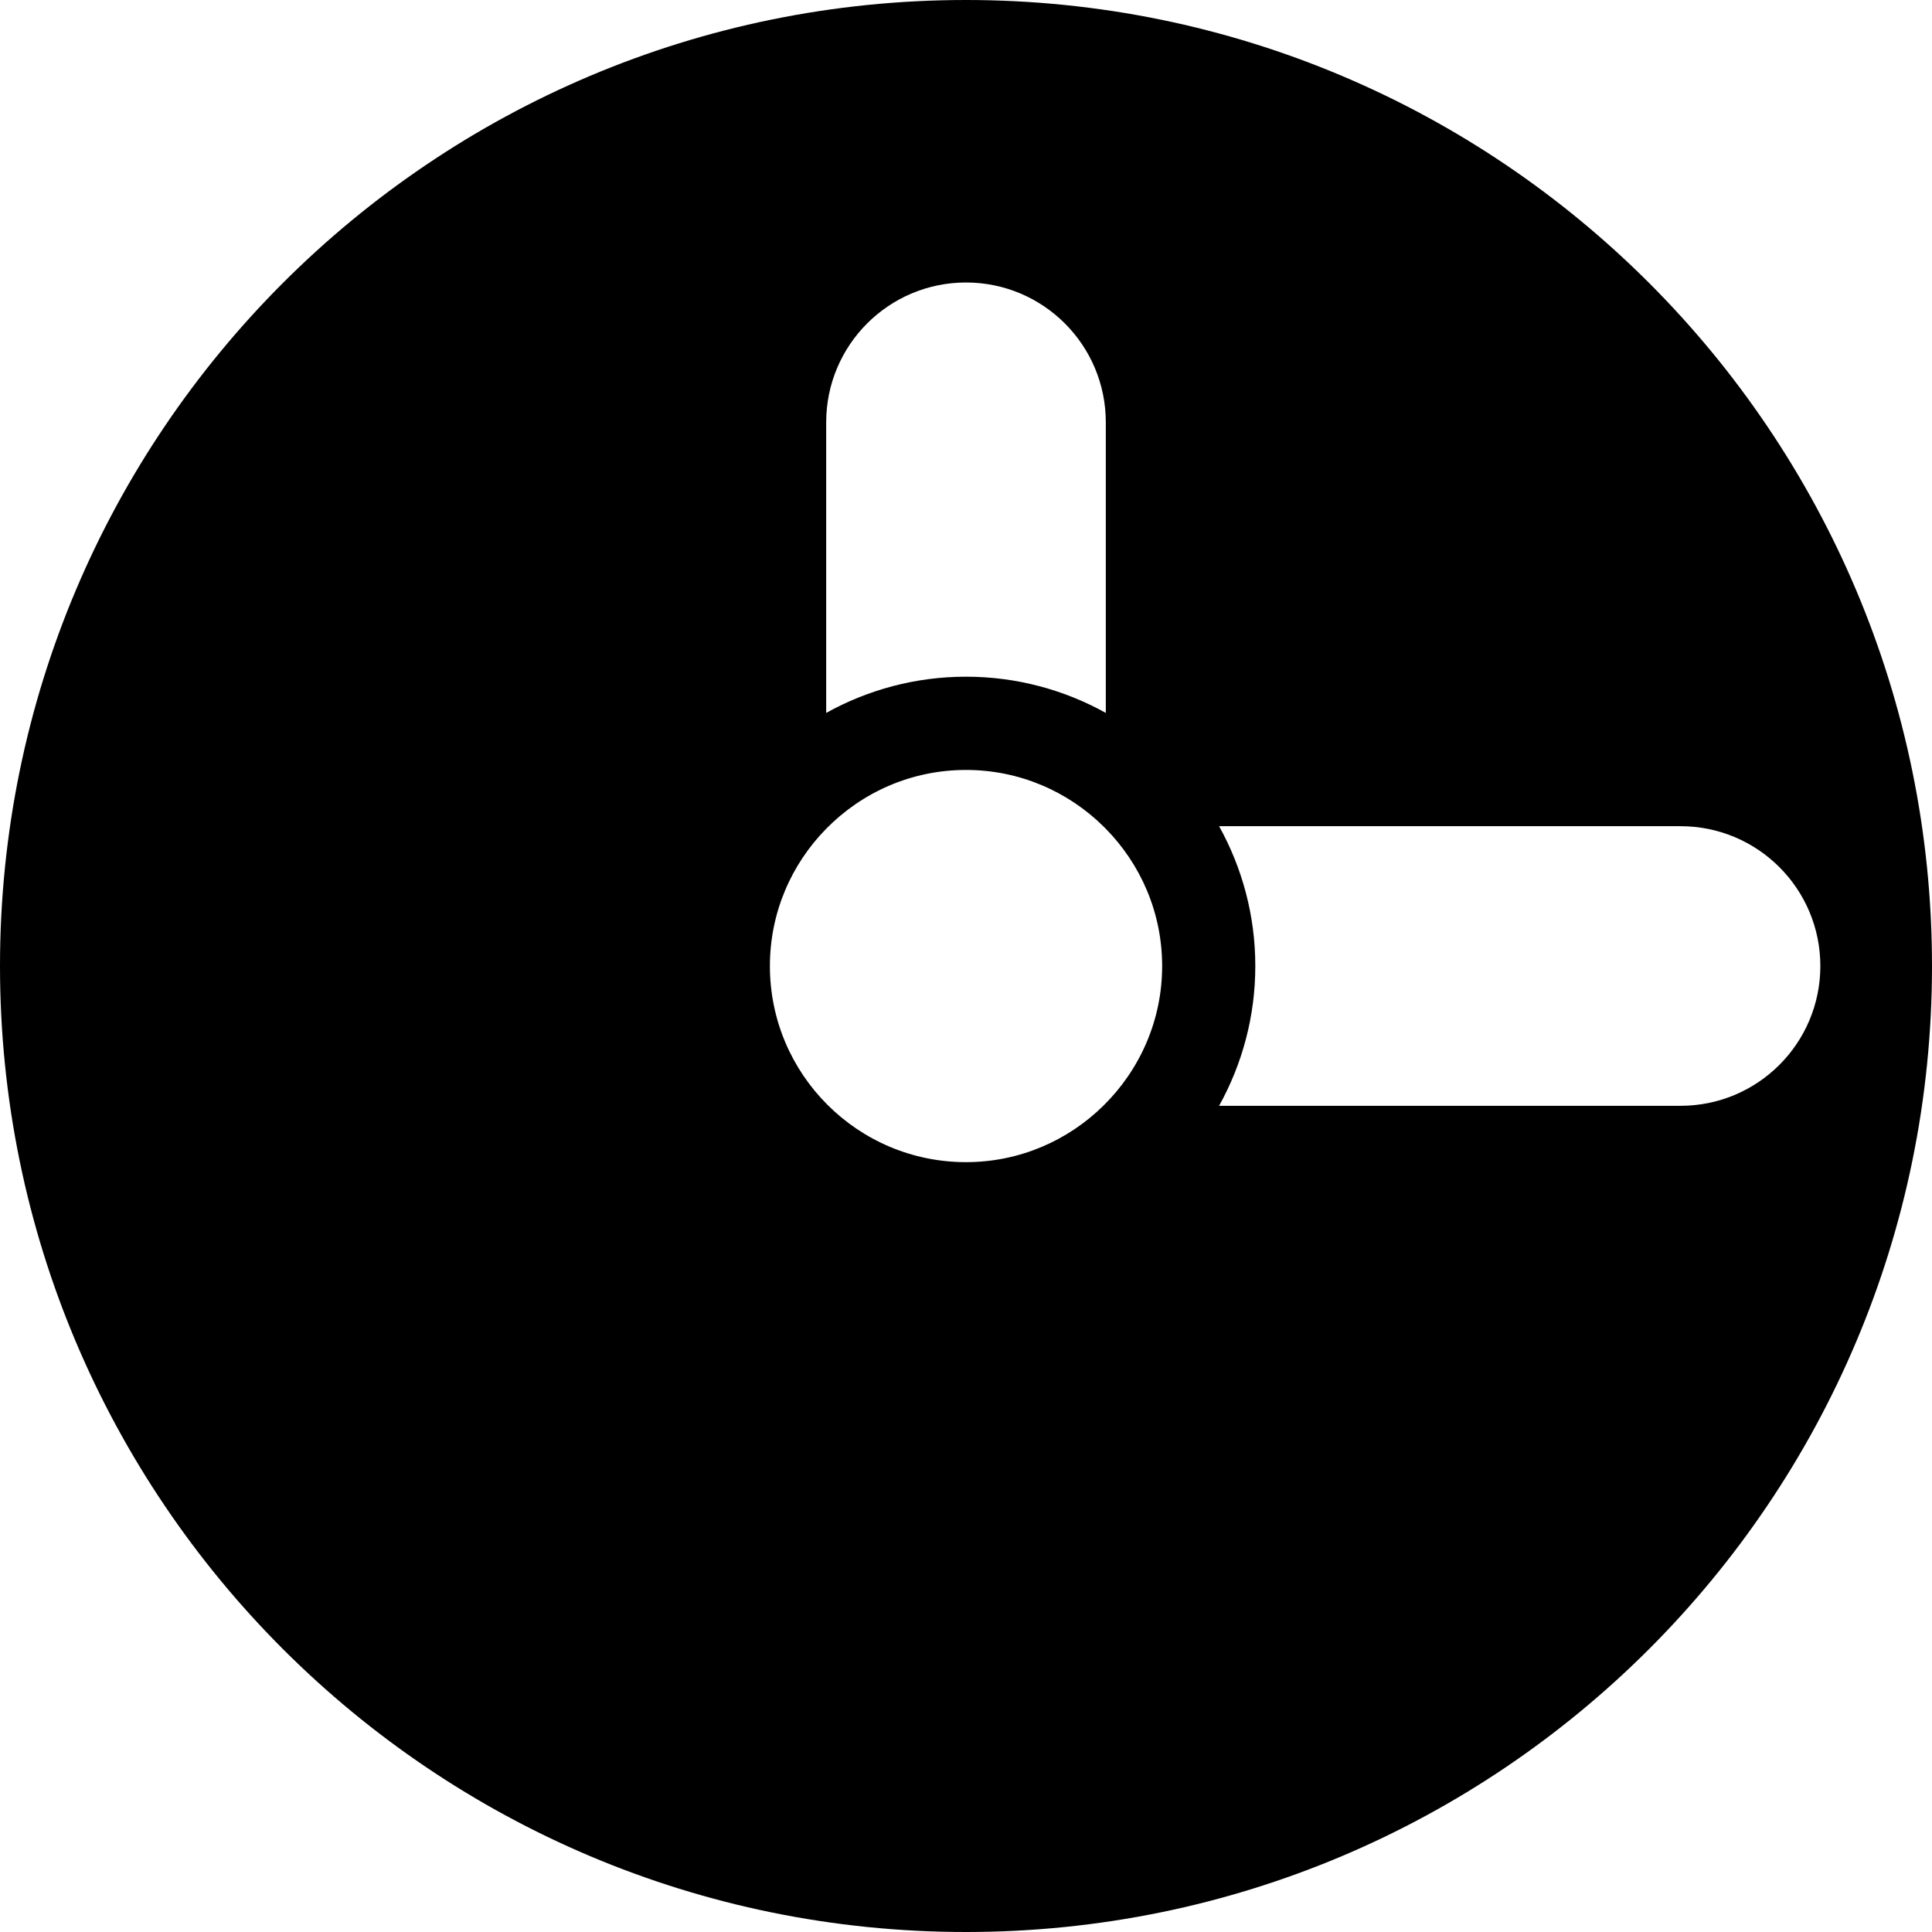
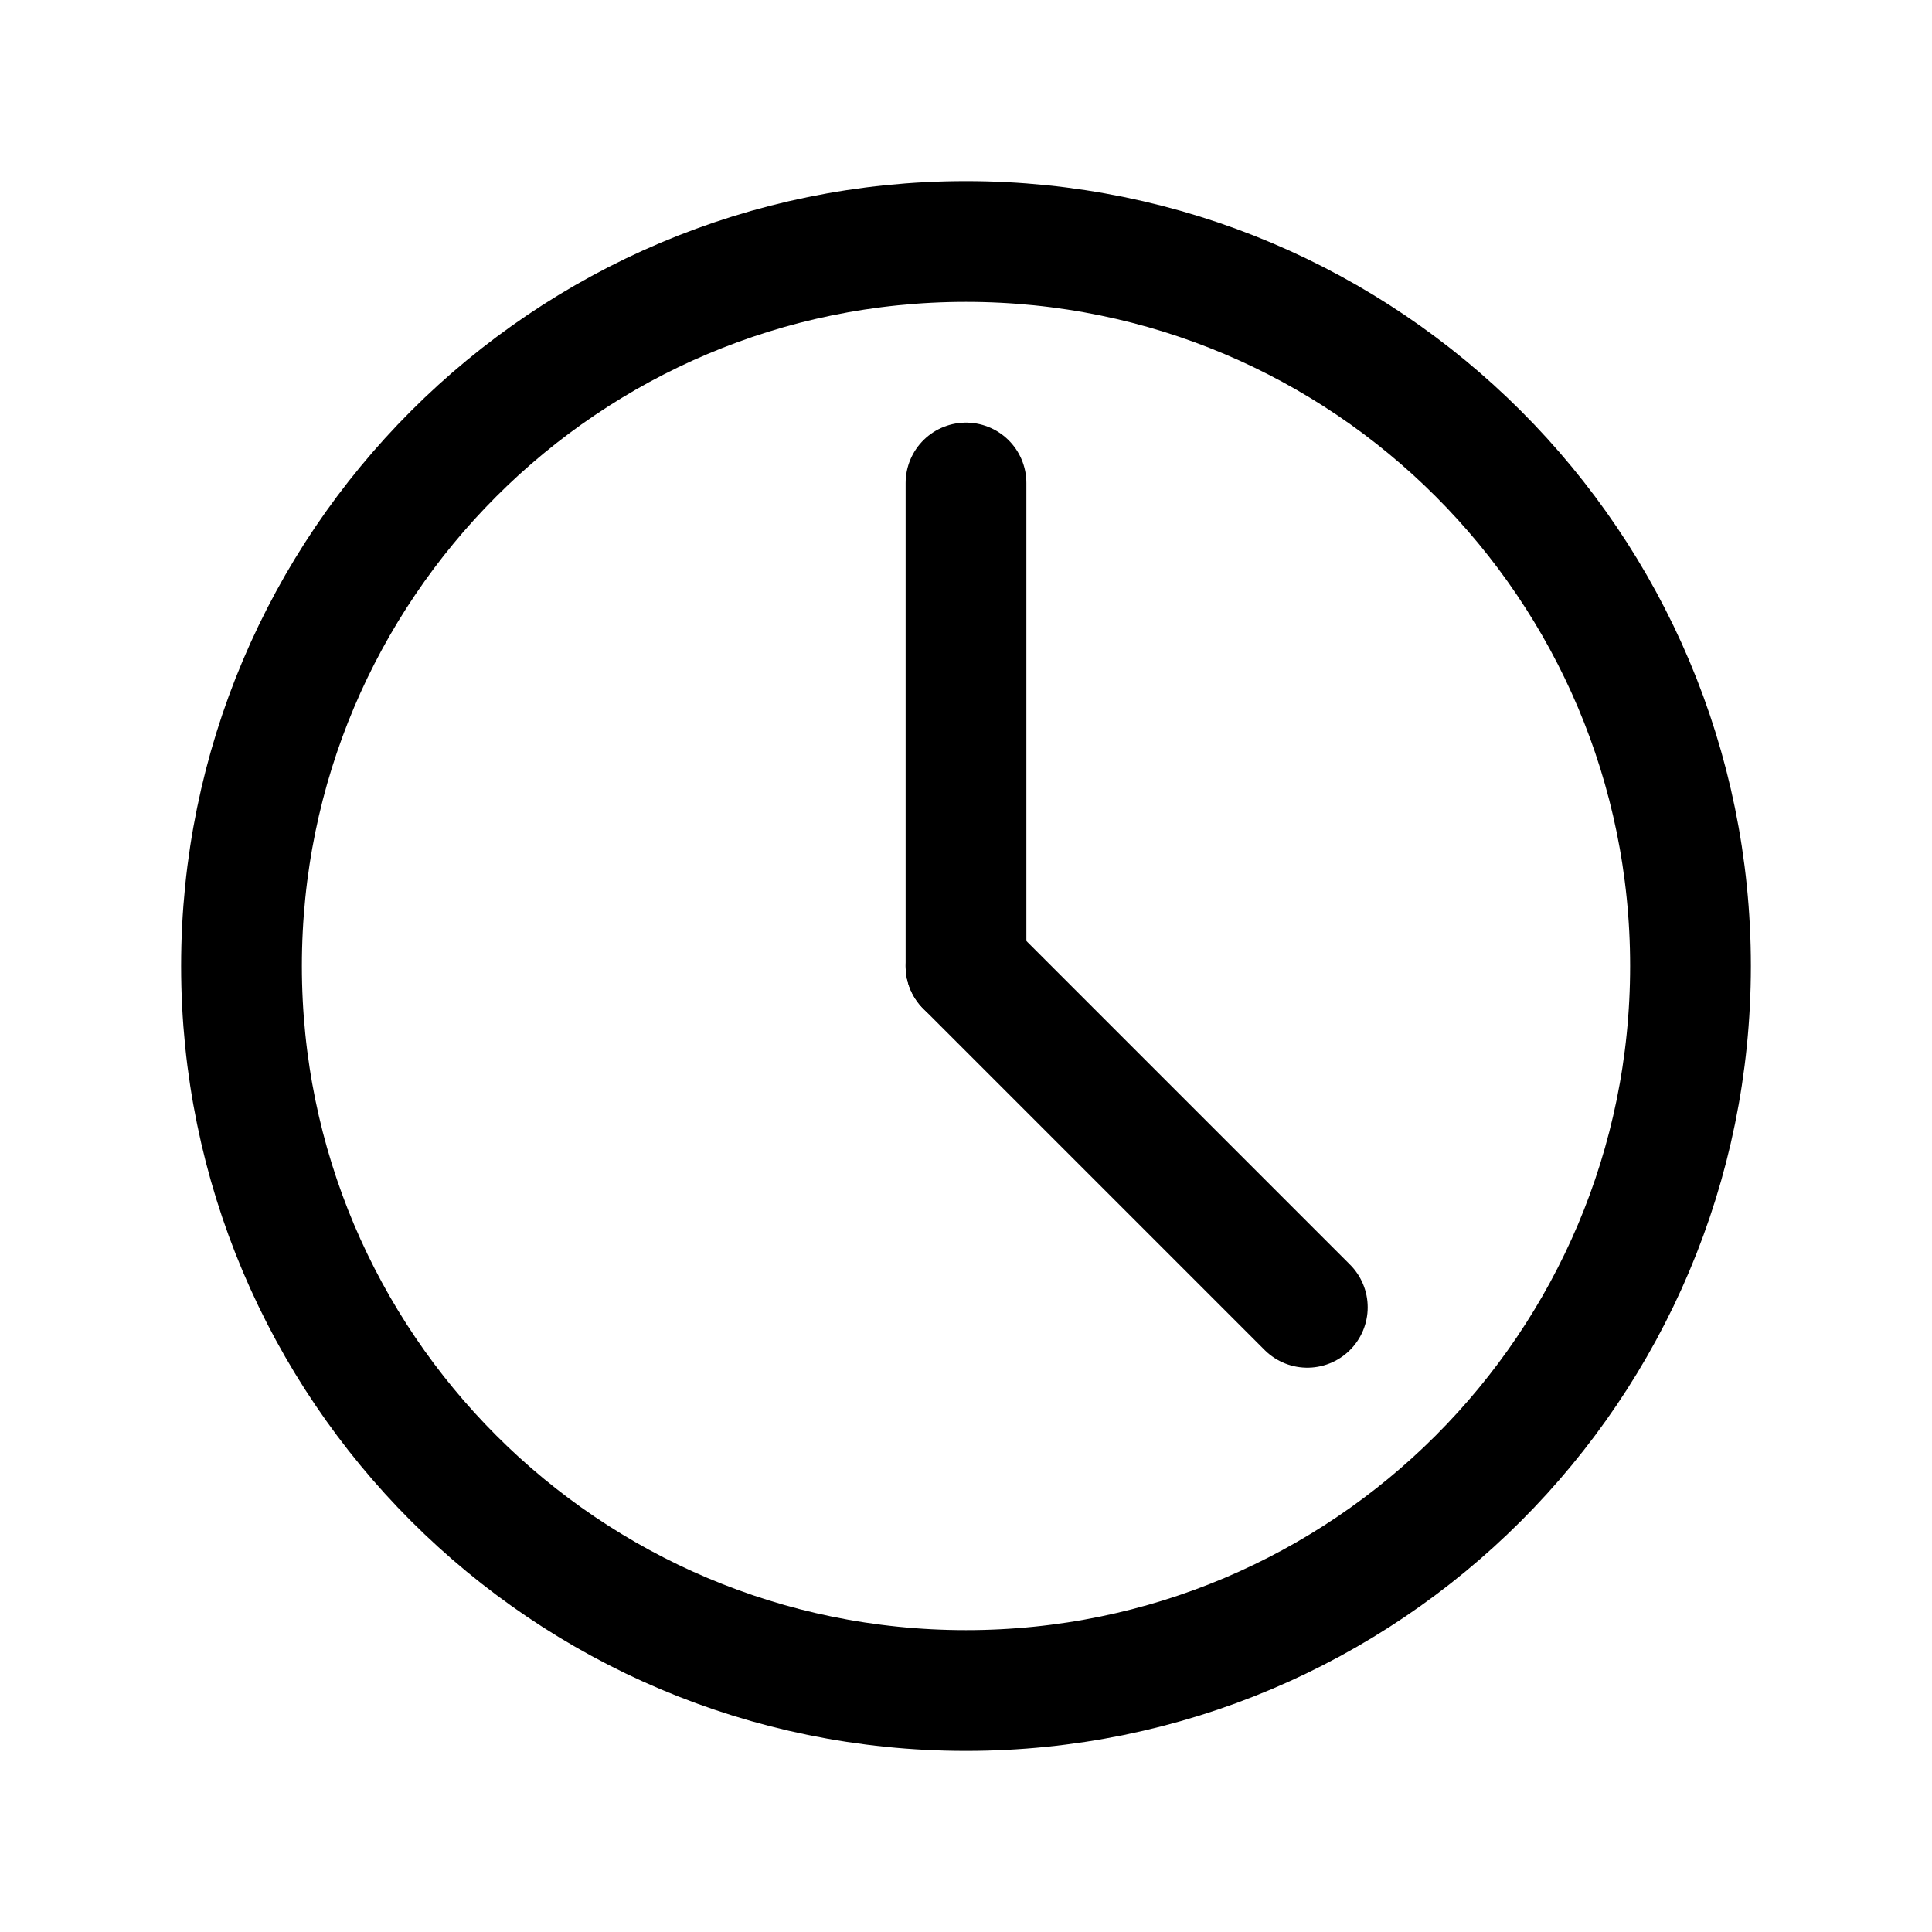
- <svg xmlns="http://www.w3.org/2000/svg" fill="#000000" version="1.1" id="Capa_1" width="800px" height="800px" viewBox="0 0 41.458 41.458" xml:space="preserve">
-   <g>
-     <path d="M20.729,0C9.281,0,0,9.281,0,20.729c0,11.449,9.281,20.729,20.729,20.729c11.448,0,20.729-9.28,20.729-20.729   C41.458,9.281,32.178,0,20.729,0z M23.675,23.729c-0.759,0.746-1.798,1.209-2.946,1.209c-2.324,0-4.208-1.885-4.208-4.208   c0-1.148,0.462-2.187,1.208-2.946c0.764-0.778,1.824-1.262,3-1.262c1.148,0,2.187,0.462,2.946,1.208   c0.019,0.018,0.036,0.036,0.054,0.054c0.746,0.759,1.209,1.798,1.209,2.946C24.938,21.904,24.452,22.965,23.675,23.729z    M17.729,9.062c0-1.657,1.343-3,3-3c1.658,0,3,1.343,3,3v6.236c-0.89-0.494-1.912-0.777-3-0.777s-2.11,0.283-3,0.777V9.062z    M36.062,23.729H26.16c0.494-0.89,0.777-1.912,0.777-3c0-1.088-0.283-2.11-0.777-3h9.902c1.656,0,3,1.343,3,3   C39.062,22.387,37.719,23.729,36.062,23.729z" />
-   </g>
+ <svg xmlns="http://www.w3.org/2000/svg" width="800px" height="800px" viewBox="0 0 24 24" fill="none">
+   <path d="M12 21C16.971 21 21 16.971 21 12C21 7.029 16.971 3 12 3C7.029 3 3 7.029 3 12C3 16.971 7.029 21 12 21Z" stroke="#000000" stroke-width="1.5" stroke-linecap="round" stroke-linejoin="round" />
+   <path d="M12 6V12" stroke="#000000" stroke-width="1.5" stroke-linecap="round" stroke-linejoin="round" />
+   <path d="M16.24 16.24L12 12" stroke="#000000" stroke-width="1.5" stroke-linecap="round" stroke-linejoin="round" />
</svg>
